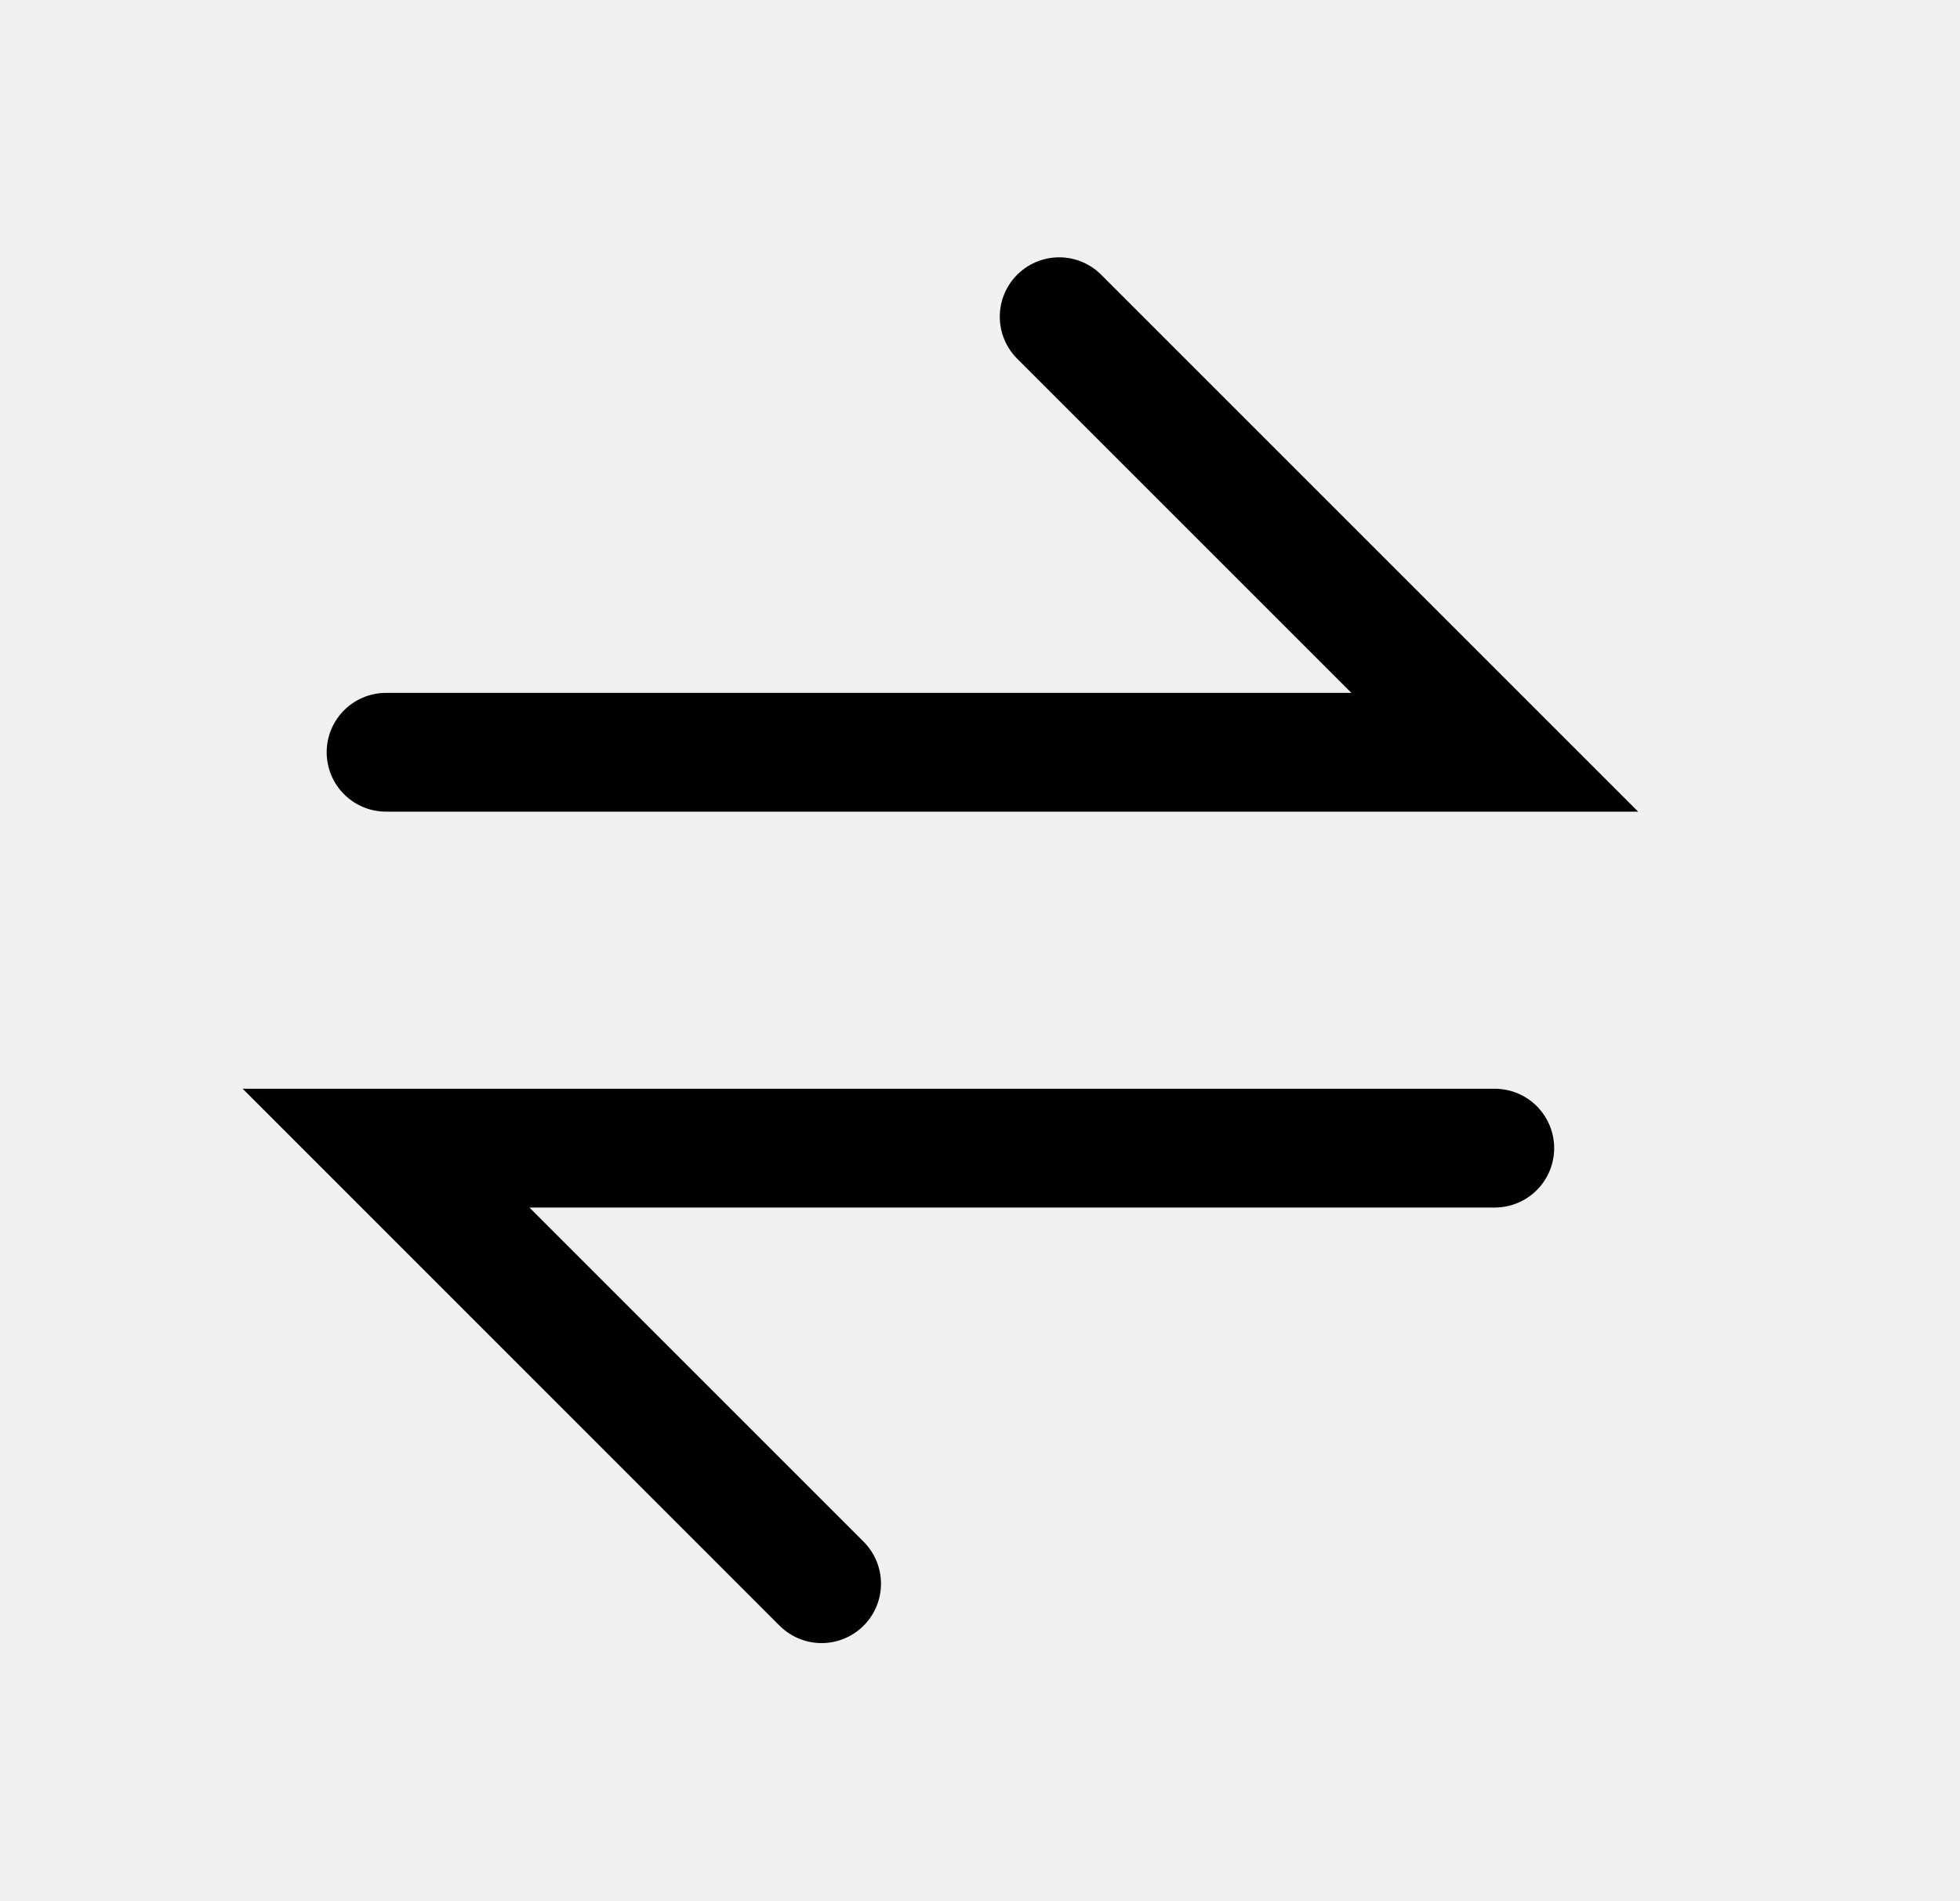
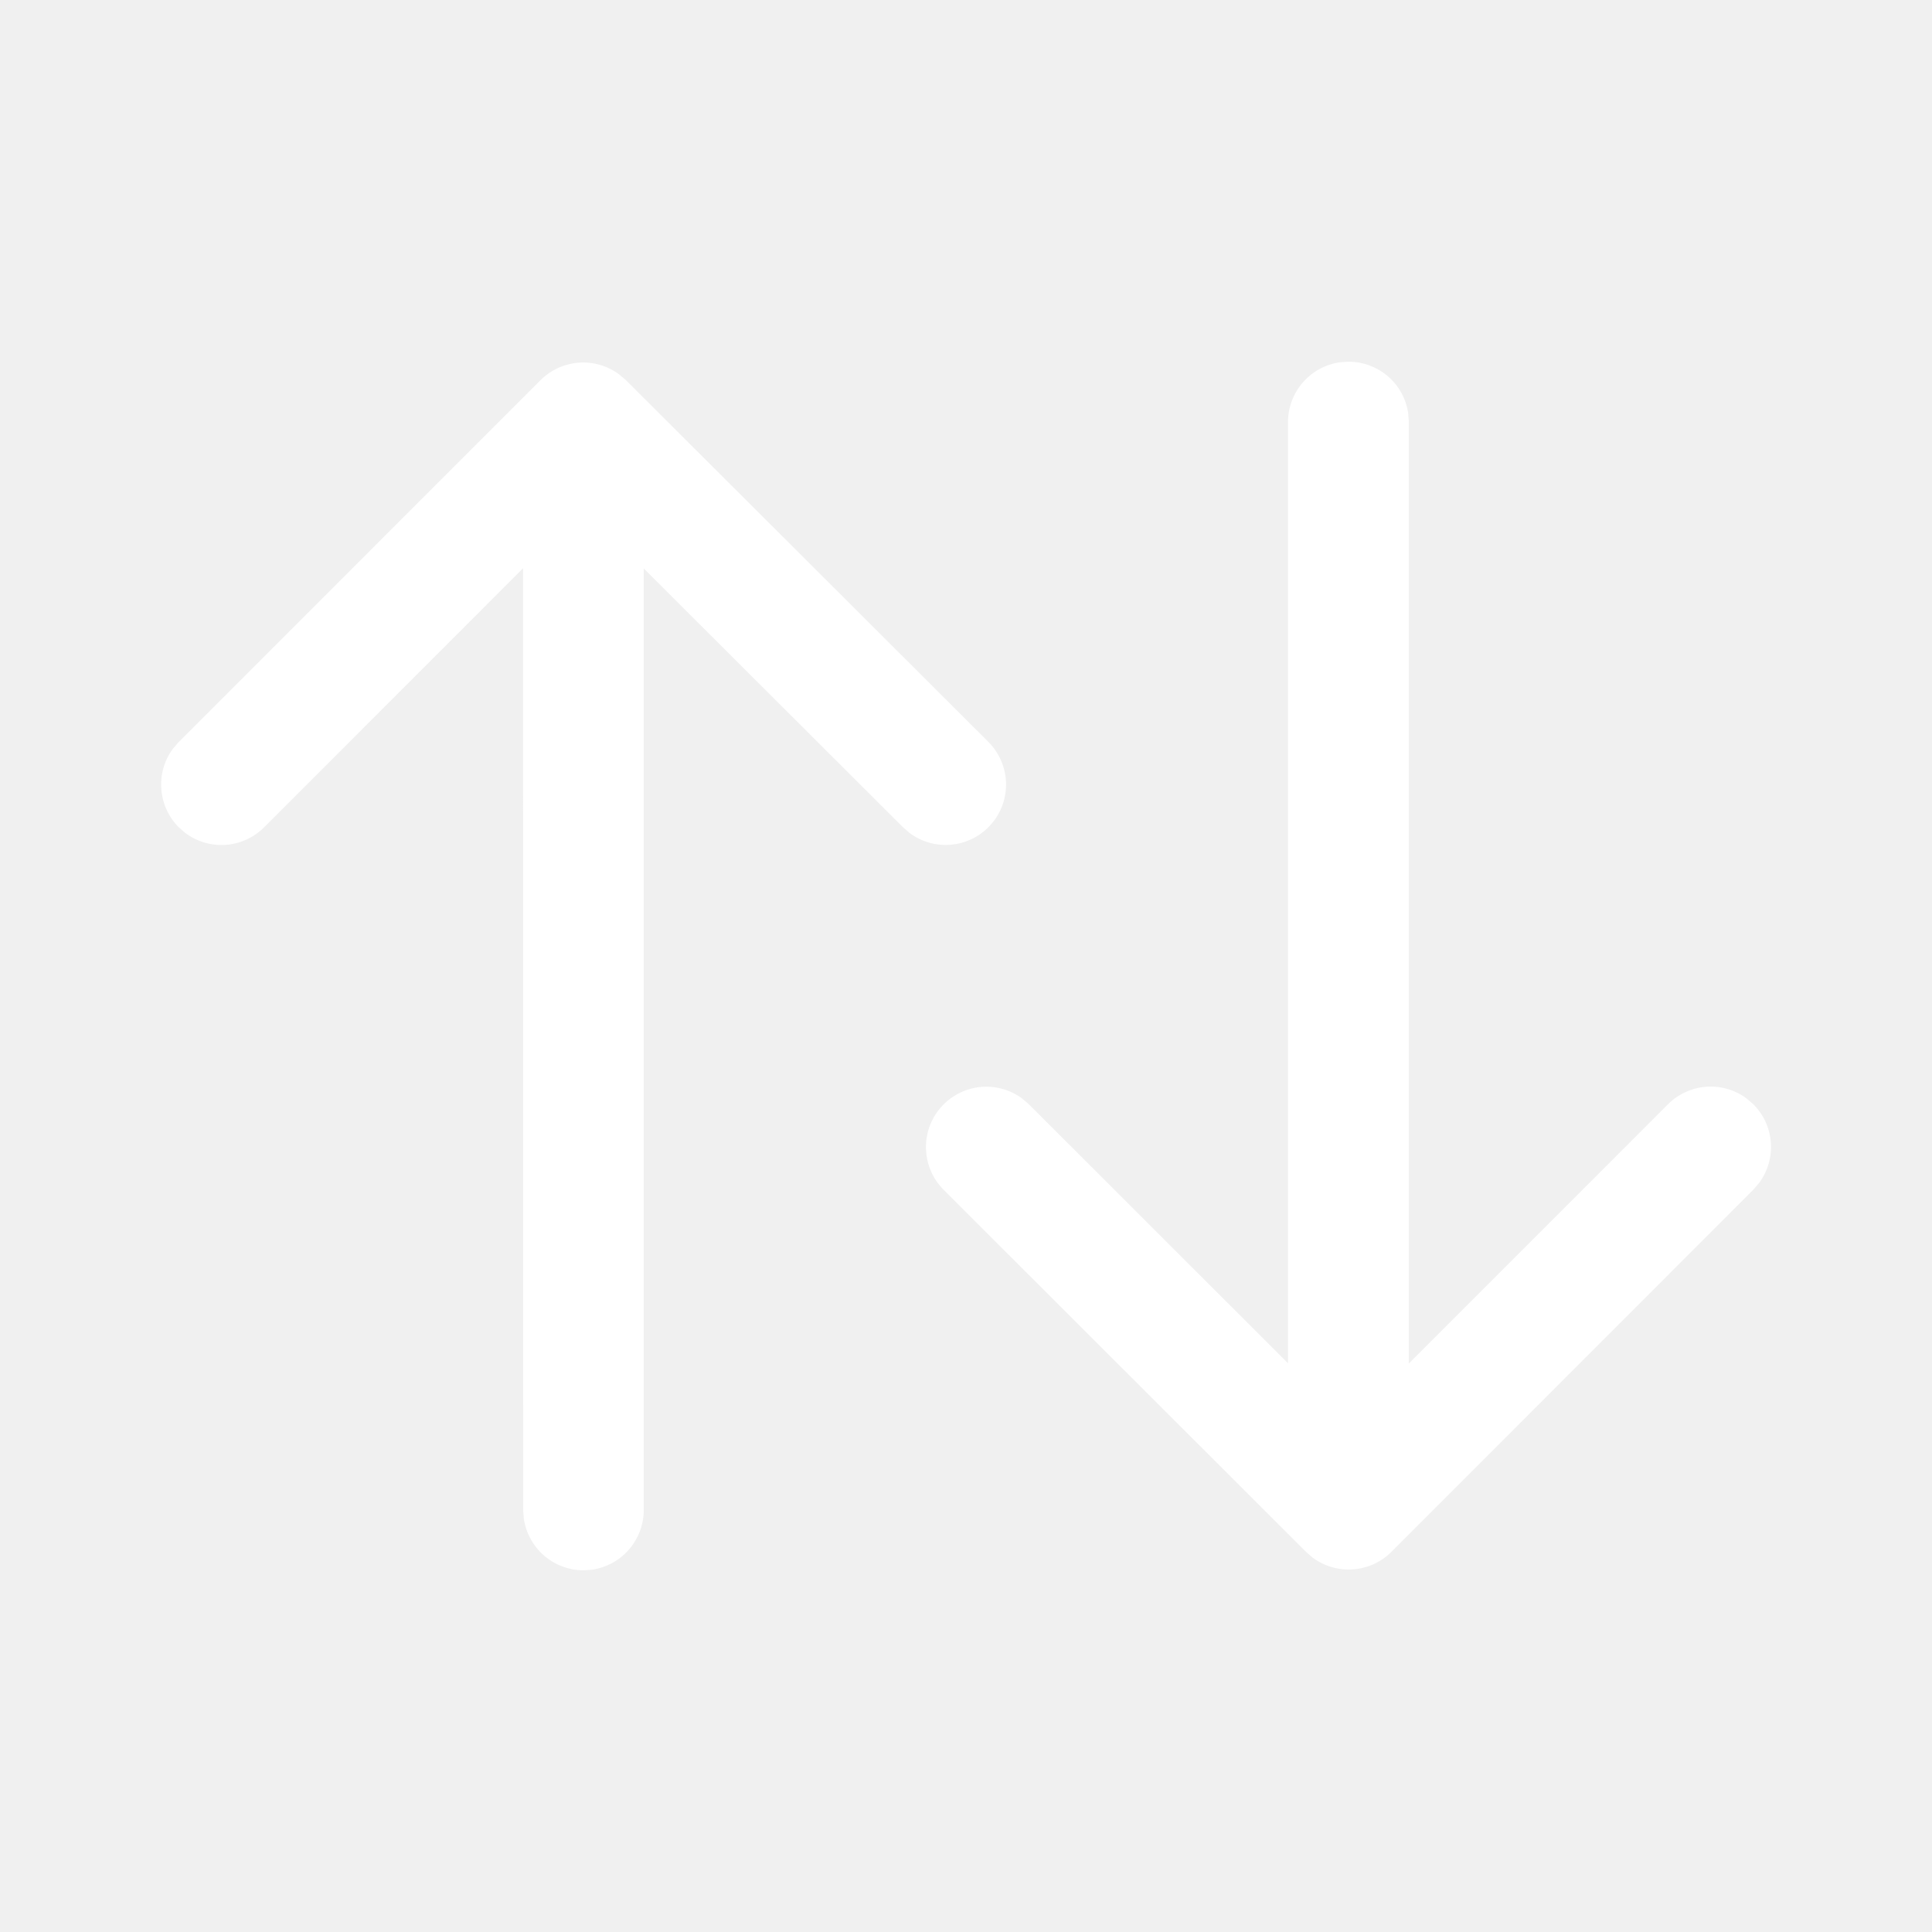
- <svg xmlns="http://www.w3.org/2000/svg" width="33" height="32" viewBox="0 0 33 32" fill="none">
-   <path d="M6.5 12.667L25.167 12.667L17.833 5.333" stroke="black" stroke-width="2" stroke-linecap="round" />
-   <path d="M25.167 19.333L6.5 19.333L13.833 26.667" stroke="black" stroke-width="2" stroke-linecap="round" />
+ <svg xmlns="http://www.w3.org/2000/svg" width="24" height="24" viewBox="0 0 24 24" fill="none">
+   <path d="M2.22 9.218L6.714 4.723C6.841 4.596 7.01 4.519 7.189 4.505C7.368 4.492 7.546 4.543 7.69 4.65L7.775 4.722L12.279 9.217C12.412 9.351 12.49 9.53 12.497 9.719C12.504 9.907 12.44 10.092 12.316 10.235C12.193 10.378 12.021 10.47 11.833 10.491C11.645 10.513 11.457 10.463 11.304 10.351L11.22 10.279L7.997 7.062L7.997 18.758C7.997 18.939 7.931 19.113 7.812 19.25C7.694 19.386 7.529 19.475 7.35 19.5L7.249 19.507C7.068 19.507 6.893 19.441 6.756 19.322C6.62 19.203 6.531 19.038 6.506 18.859L6.499 18.757L6.498 7.059L3.281 10.277C3.154 10.404 2.986 10.481 2.807 10.495C2.628 10.508 2.45 10.457 2.305 10.35L2.221 10.277C2.094 10.15 2.017 9.981 2.004 9.802C1.99 9.623 2.041 9.445 2.148 9.301L2.221 9.217L6.715 4.722L2.221 9.217L2.22 9.218ZM16.65 4.5L16.75 4.493C16.932 4.493 17.107 4.558 17.244 4.677C17.381 4.796 17.47 4.961 17.494 5.141L17.501 5.243L17.5 16.939L20.72 13.718C20.847 13.591 21.015 13.514 21.195 13.5C21.374 13.487 21.552 13.538 21.696 13.645L21.78 13.717C21.907 13.844 21.985 14.012 21.998 14.192C22.012 14.371 21.96 14.549 21.853 14.694L21.781 14.778L17.284 19.278C17.157 19.405 16.989 19.482 16.81 19.495C16.631 19.509 16.453 19.457 16.308 19.351L16.224 19.278L11.72 14.778C11.587 14.644 11.51 14.465 11.503 14.276C11.496 14.087 11.561 13.903 11.684 13.76C11.808 13.617 11.98 13.526 12.168 13.504C12.355 13.483 12.544 13.533 12.696 13.645L12.78 13.717L16 16.935V5.243C16 5.061 16.066 4.886 16.186 4.749C16.305 4.613 16.47 4.524 16.65 4.5L16.75 4.493L16.65 4.5Z" fill="white" />
</svg>
